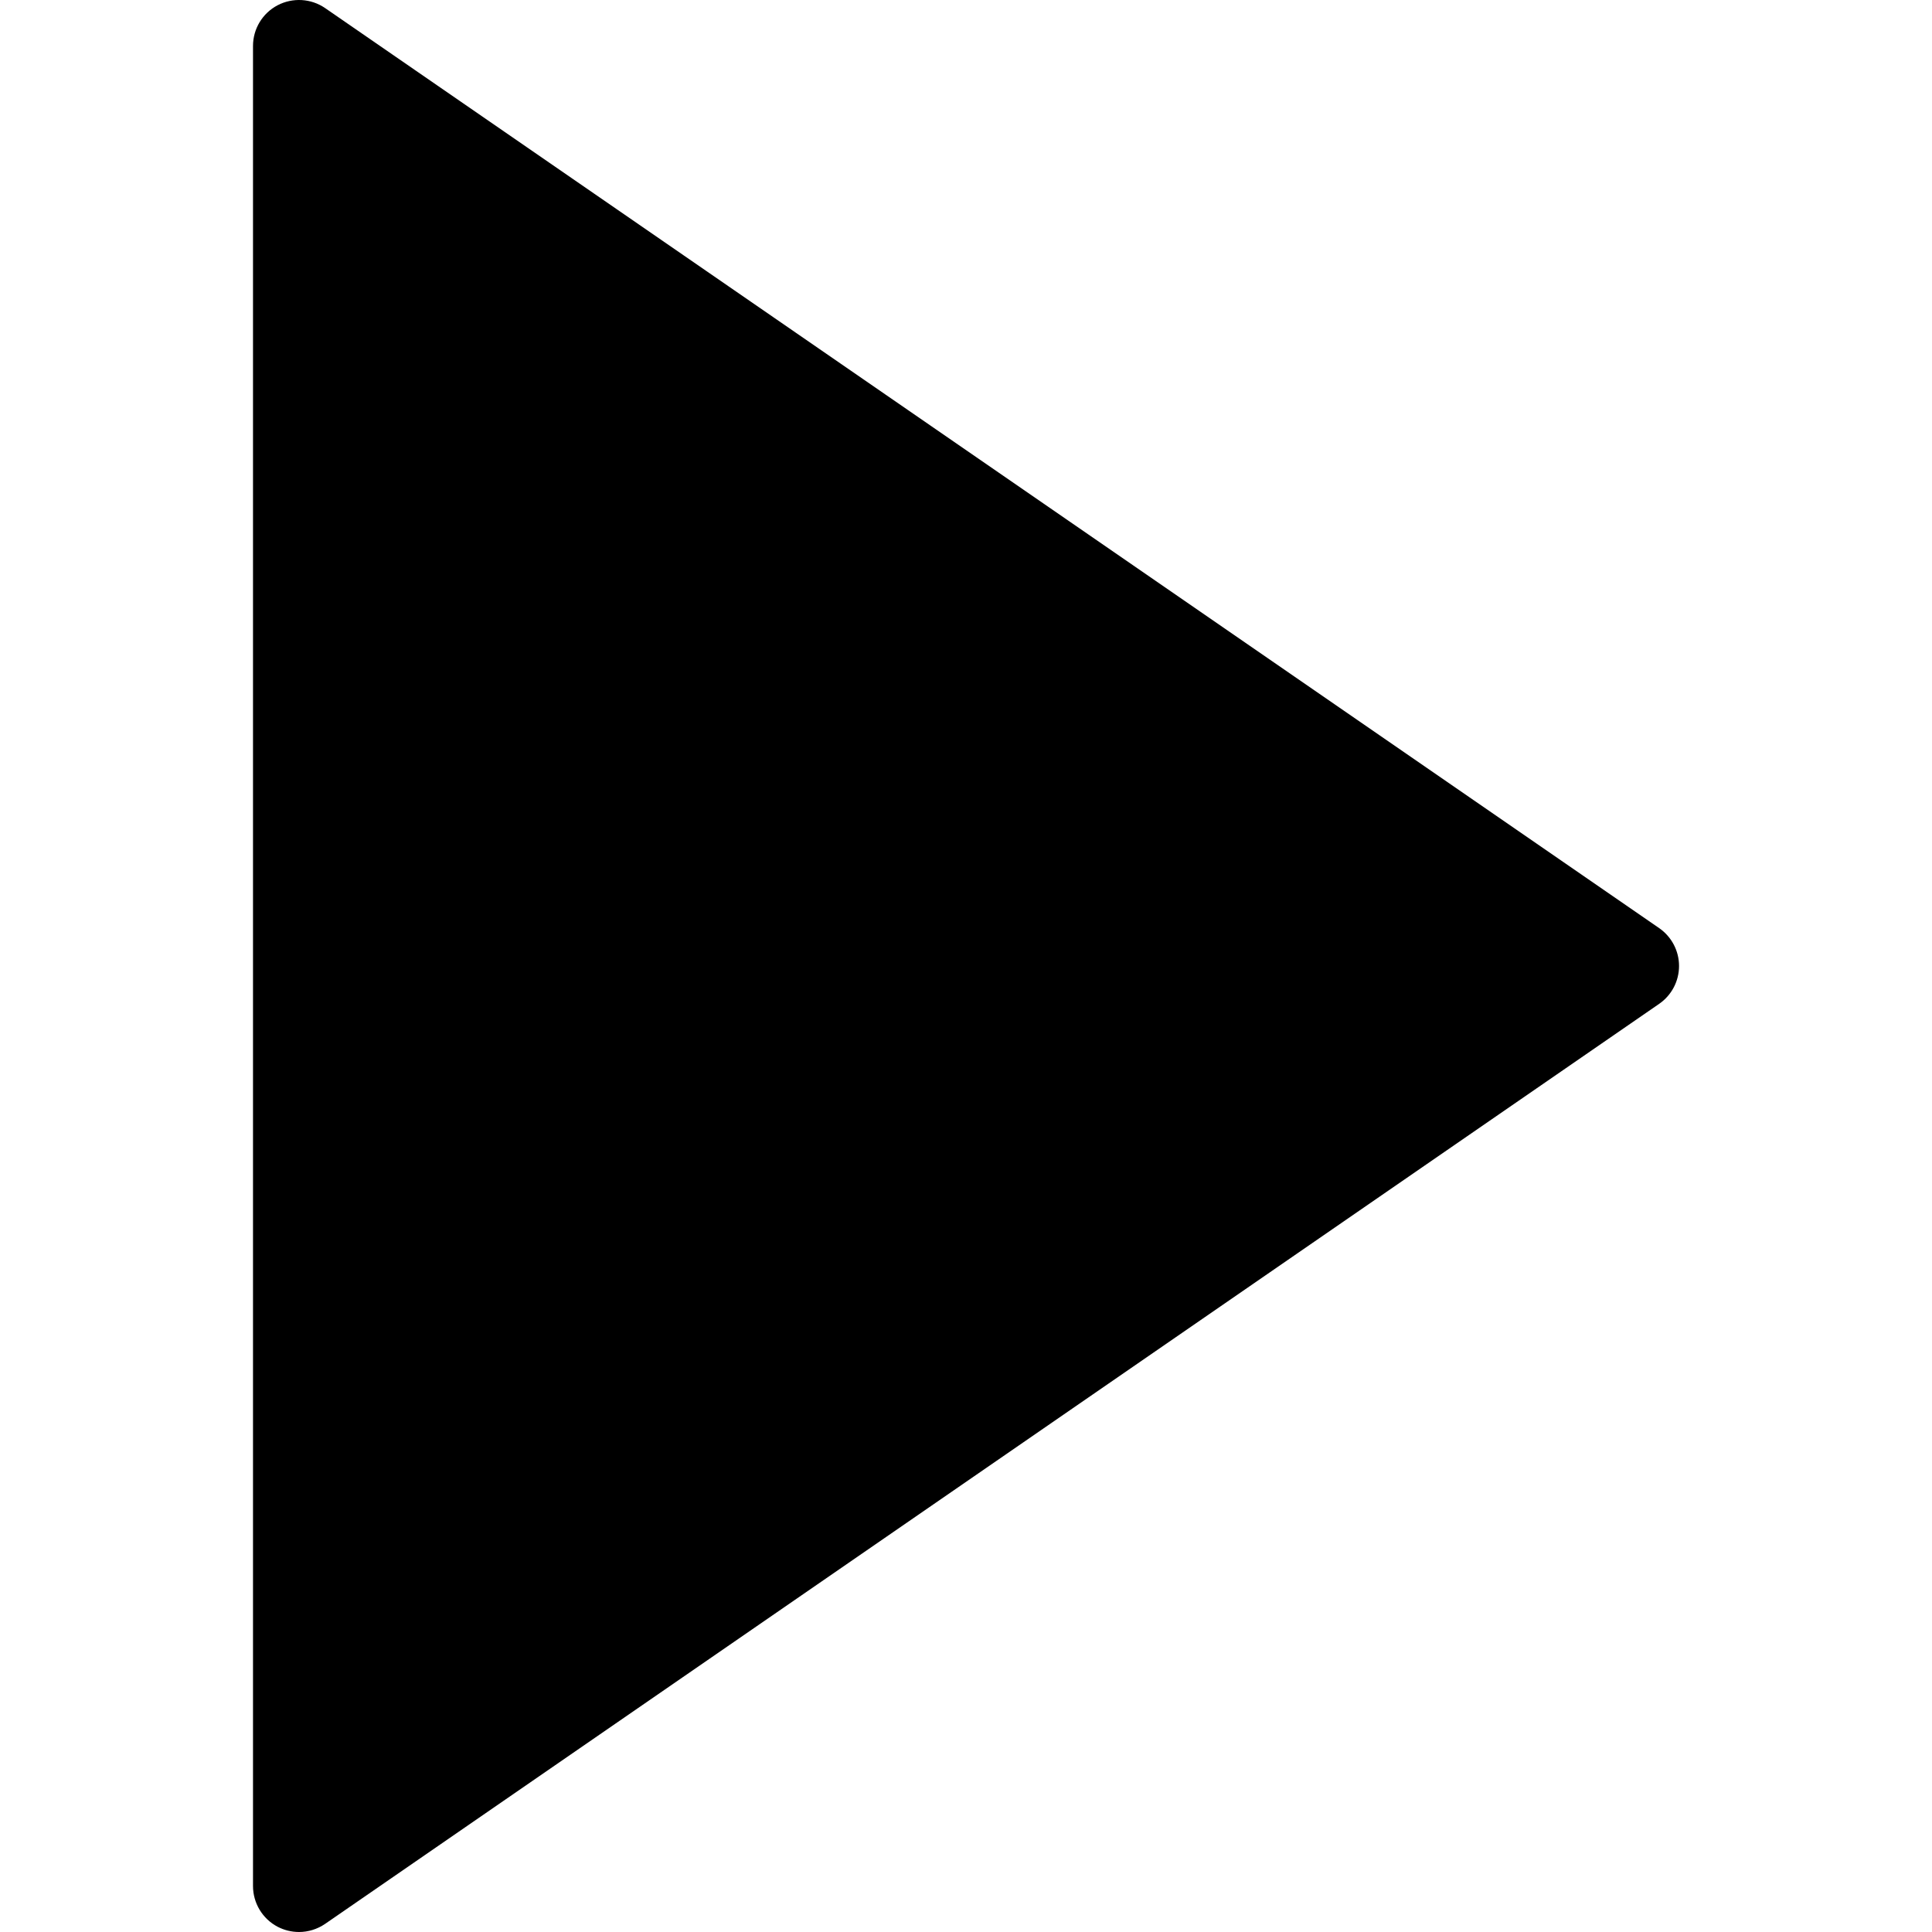
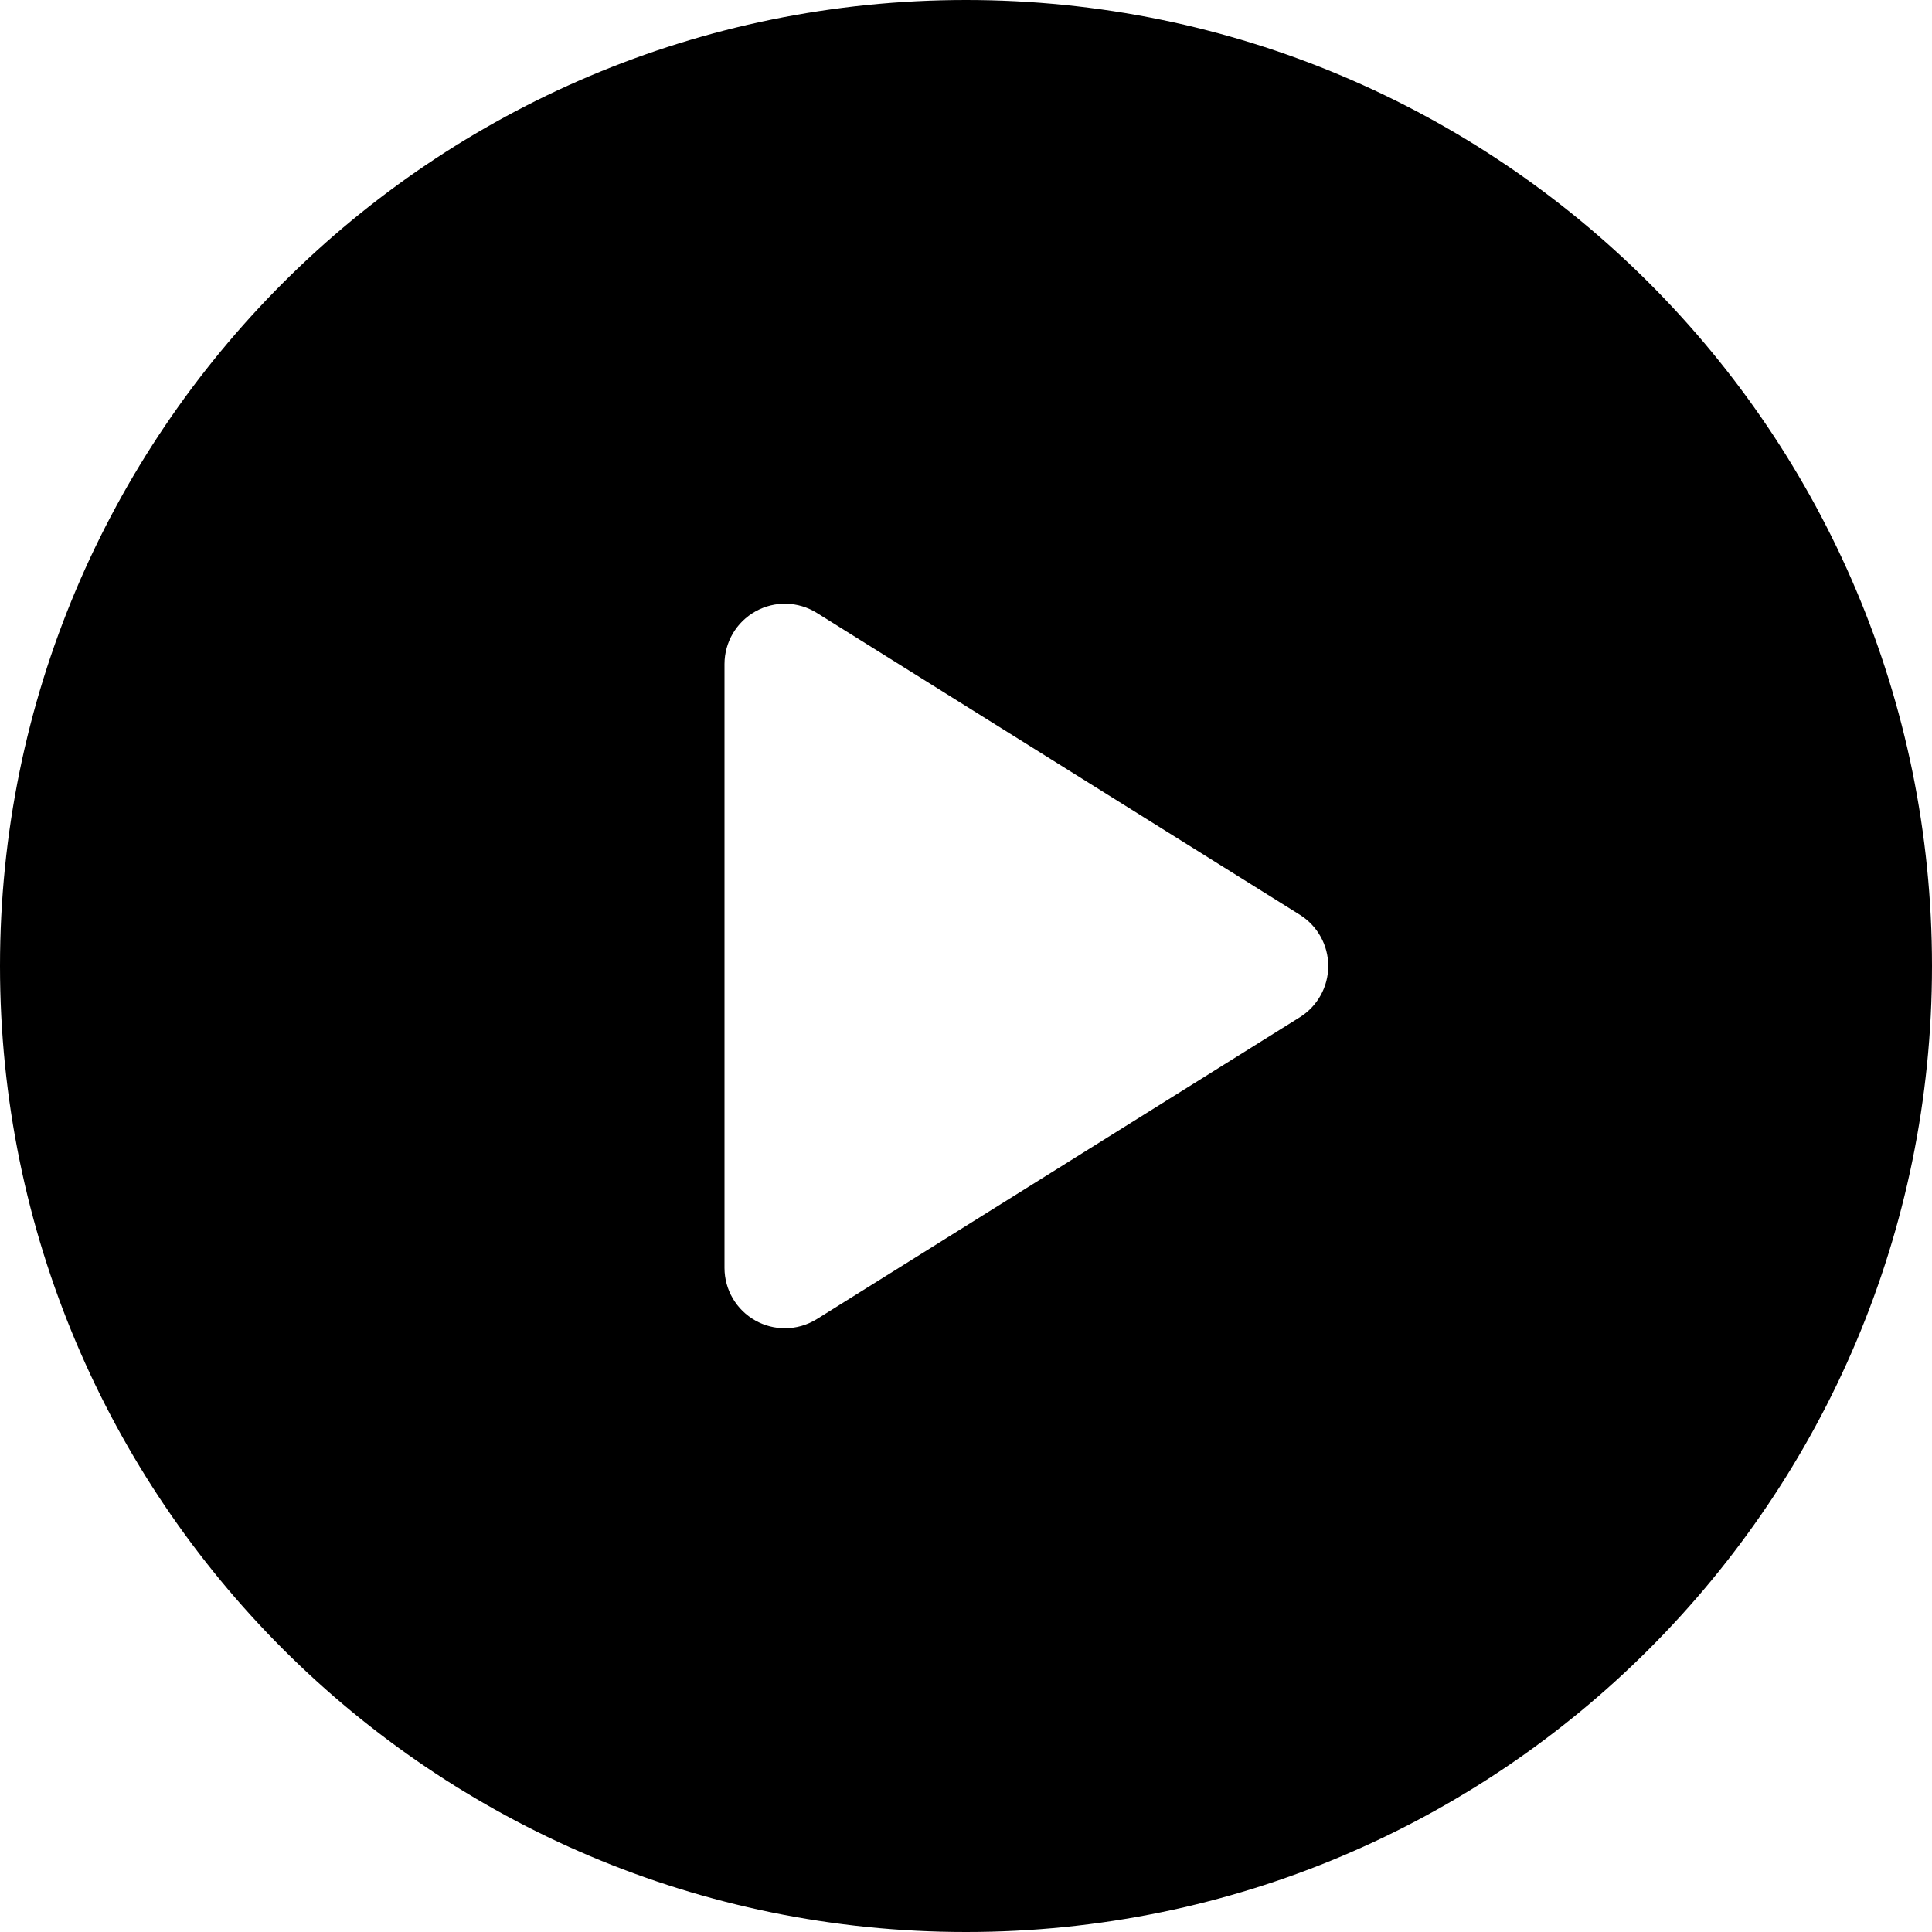
- <svg xmlns="http://www.w3.org/2000/svg" version="1.1" id="Capa_1" x="0px" y="0px" viewBox="0 0 41.999 41.999" style="enable-background:new 0 0 41.999 41.999;" xml:space="preserve">
-   <path d="M36.068,20.176l-29-20C6.761-0.035,6.363-0.057,6.035,0.114C5.706,0.287,5.5,0.627,5.5,0.999v40  c0,0.372,0.206,0.713,0.535,0.886c0.146,0.076,0.306,0.114,0.465,0.114c0.199,0,0.397-0.06,0.568-0.177l29-20  c0.271-0.187,0.432-0.494,0.432-0.823S36.338,20.363,36.068,20.176z" />
+ <svg xmlns="http://www.w3.org/2000/svg" version="1.1" id="Capa_1" x="0px" y="0px" viewBox="0 0 512 512" style="enable-background:new 0 0 512 512;" xml:space="preserve">
+   <path d="M256,0C114.617,0,0,114.615,0,256s114.617,256,256,256s256-114.615,256-256S397.383,0,256,0z M344.48,269.57l-128,80  c-2.59,1.617-5.535,2.43-8.48,2.43c-2.668,0-5.34-0.664-7.758-2.008C195.156,347.172,192,341.82,192,336V176  c0-5.82,3.156-11.172,8.242-13.992c5.086-2.836,11.305-2.664,16.238,0.422l128,80c4.676,2.93,7.52,8.055,7.52,13.57  S349.156,266.641,344.48,269.57z" />
  <g>
</g>
  <g>
</g>
  <g>
</g>
  <g>
</g>
  <g>
</g>
  <g>
</g>
  <g>
</g>
  <g>
</g>
  <g>
</g>
  <g>
</g>
  <g>
</g>
  <g>
</g>
  <g>
</g>
  <g>
</g>
  <g>
</g>
</svg>
